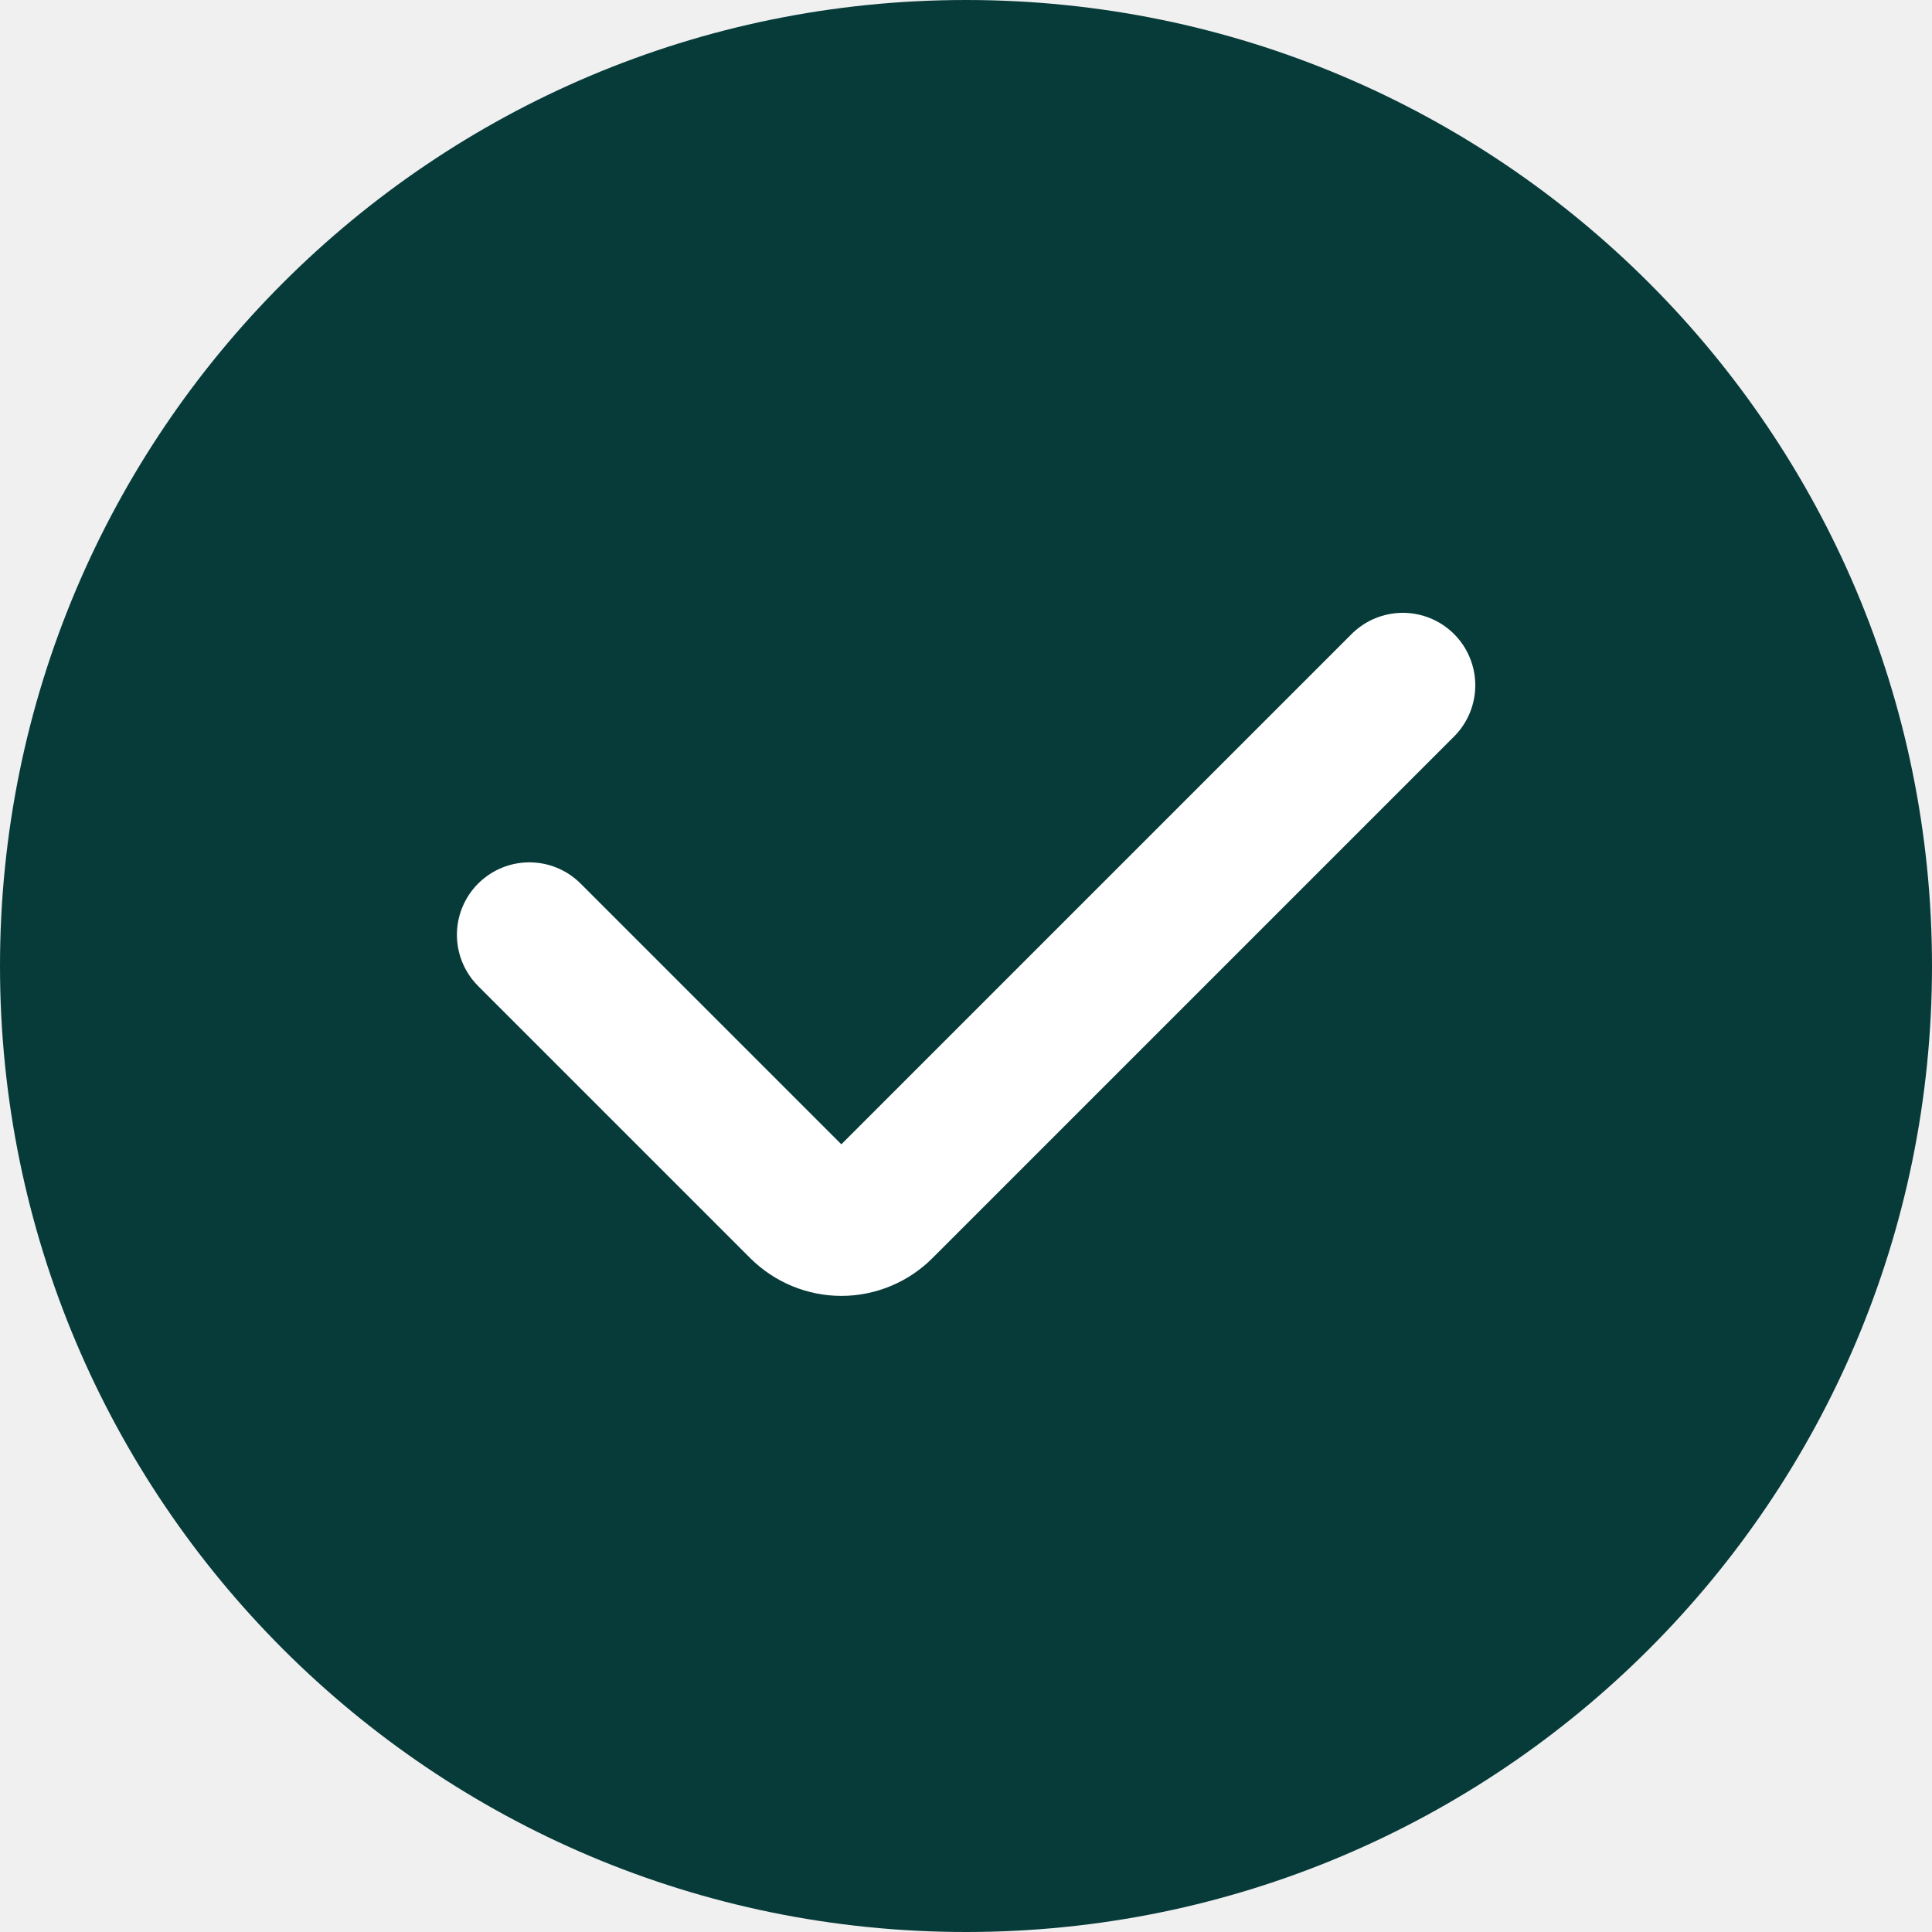
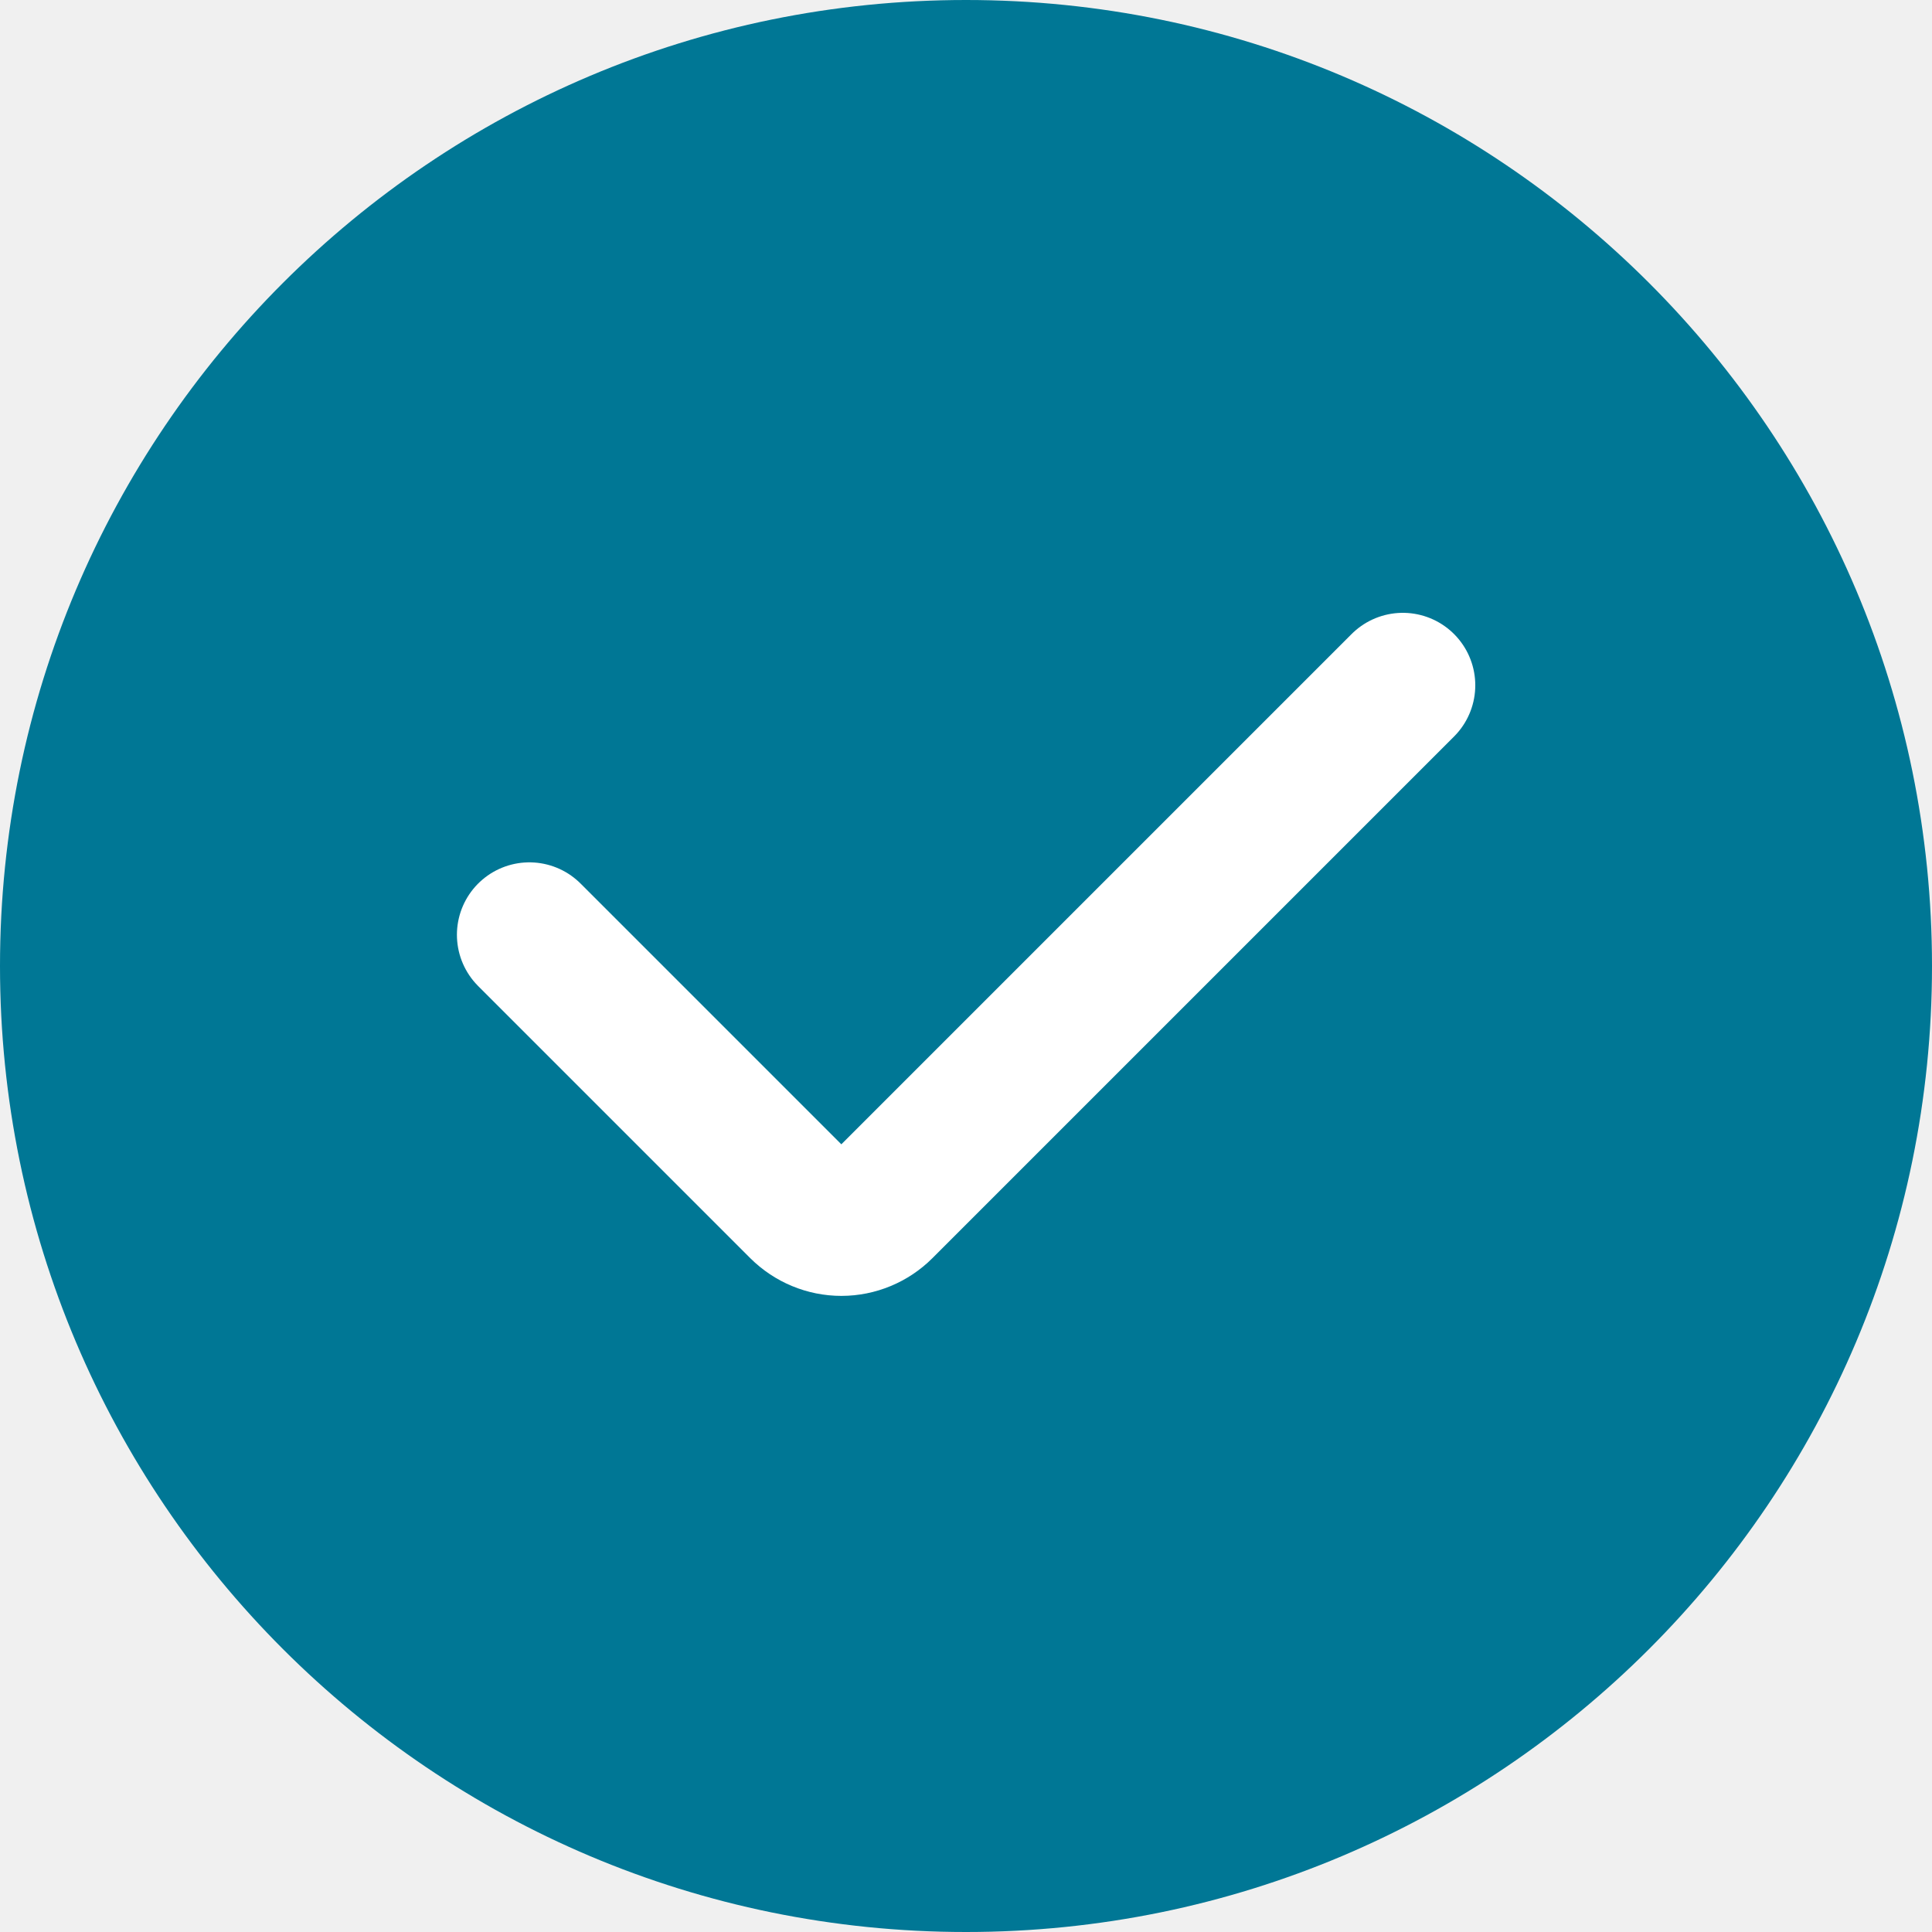
<svg xmlns="http://www.w3.org/2000/svg" width="20" height="20" viewBox="0 0 20 20" fill="none">
-   <rect width="20" height="20" rx="10" fill="#073B3A" />
+   <rect width="20" height="20" rx="10" fill="#007795" />
  <path d="M14.522 7.094L9.122 12.494C9.013 12.603 8.864 12.665 8.71 12.665C8.555 12.665 8.407 12.603 8.297 12.494L5.48 9.677" stroke="white" stroke-width="1.5" stroke-linecap="round" stroke-linejoin="round" />
</svg>
